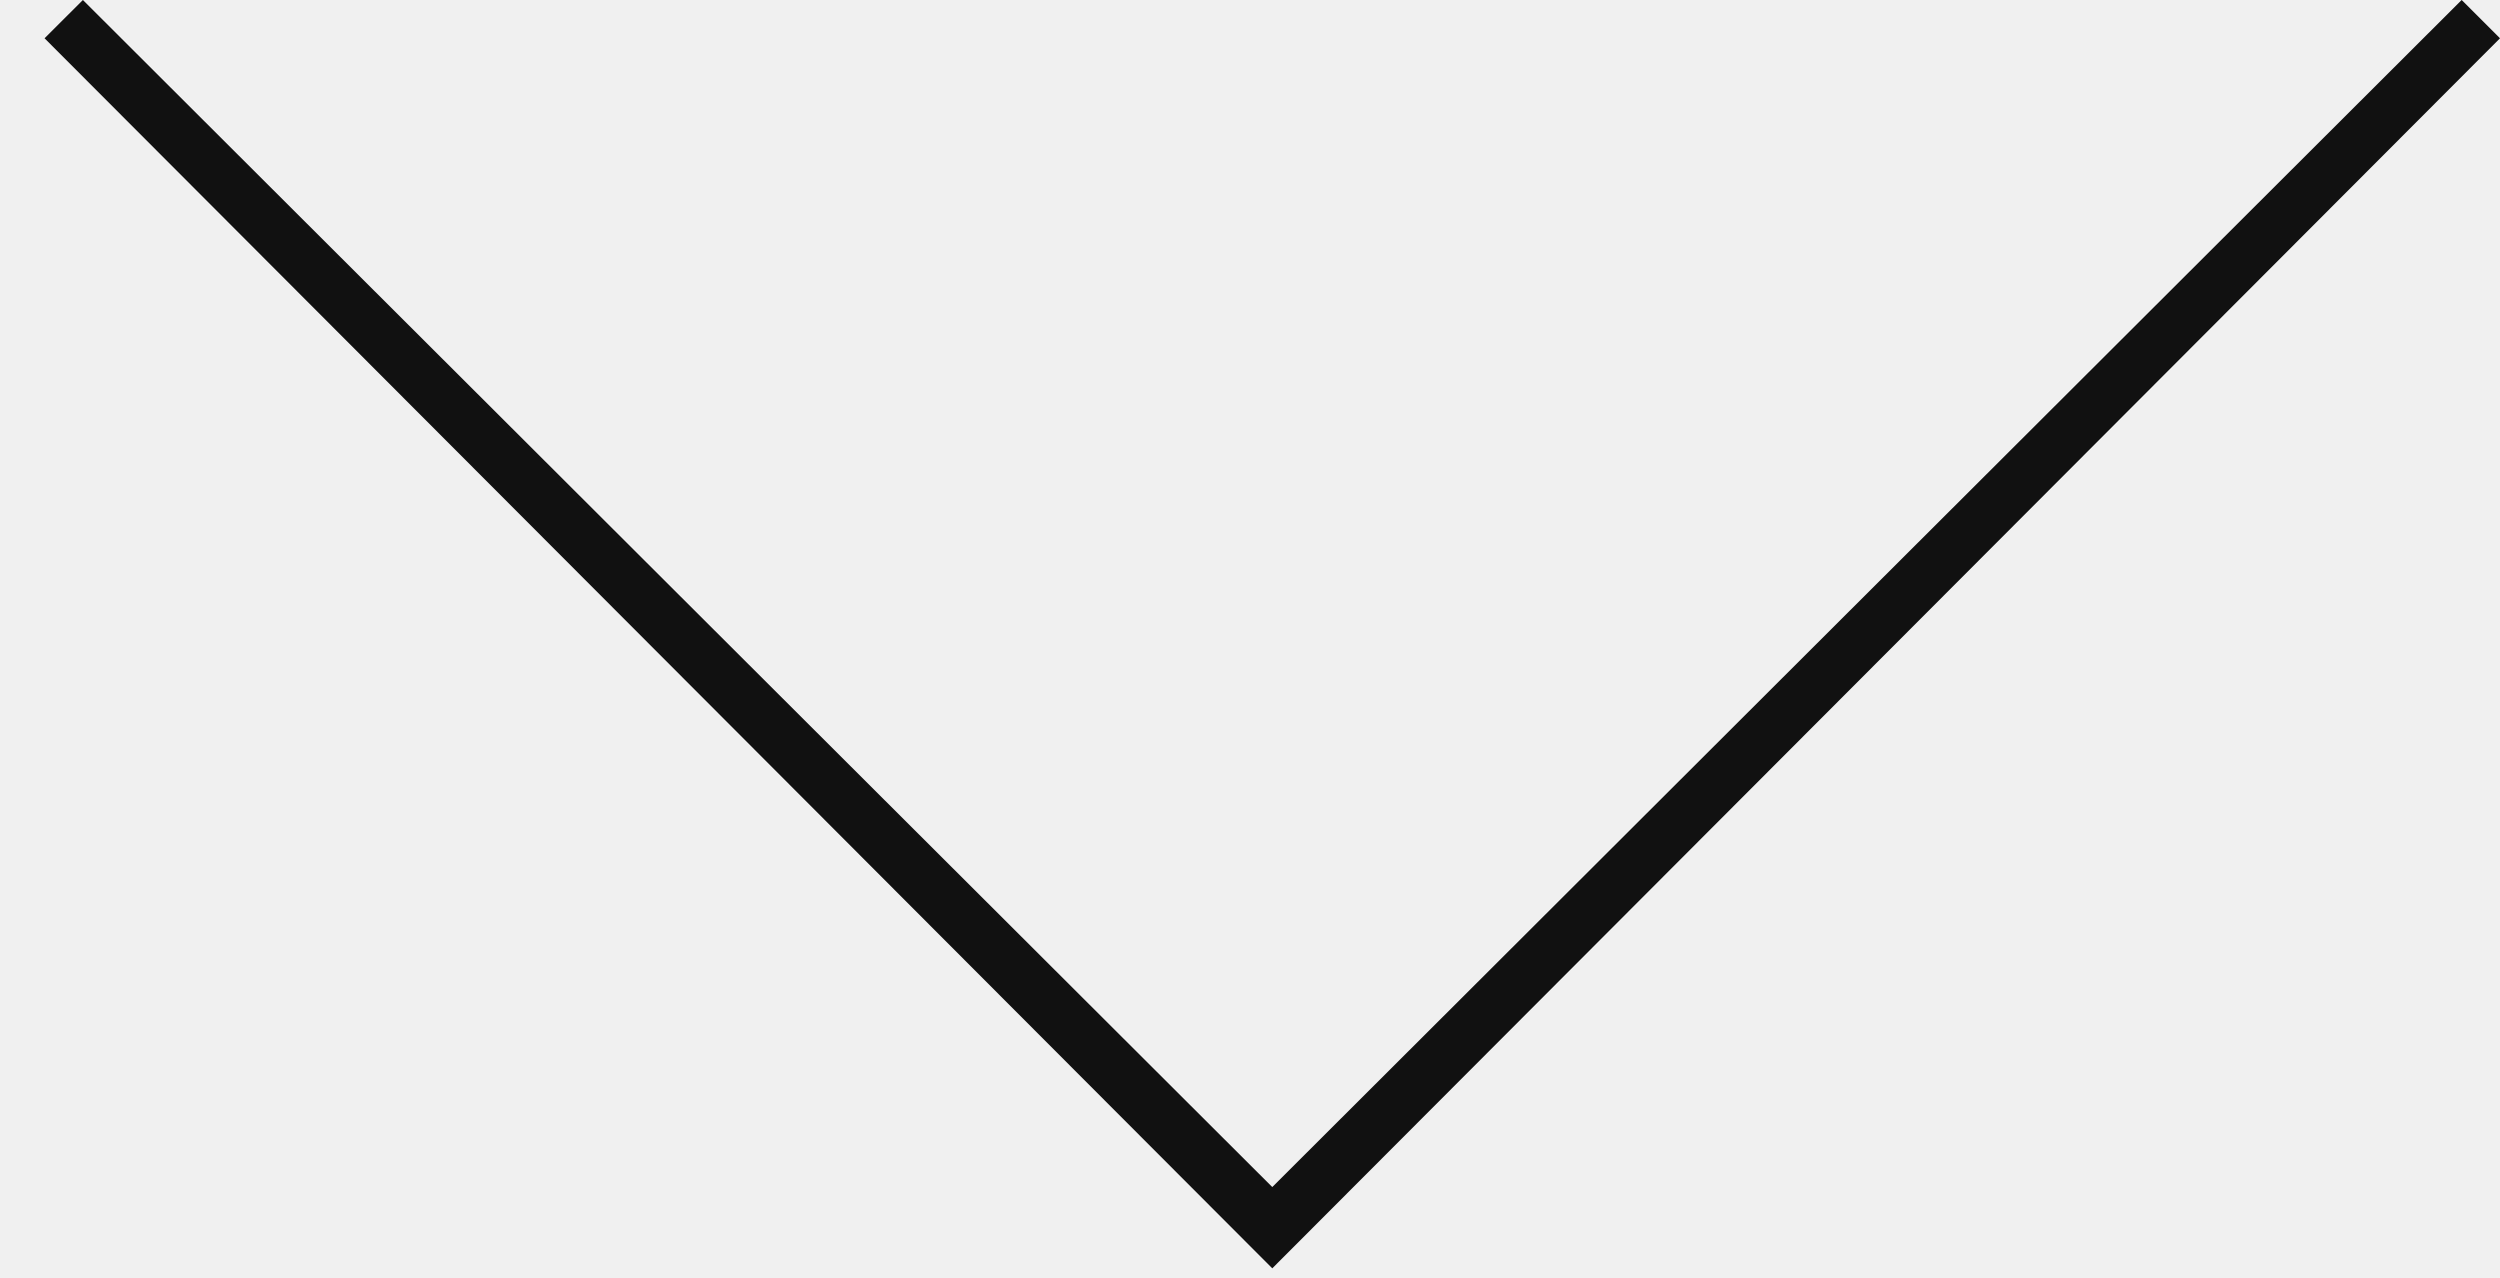
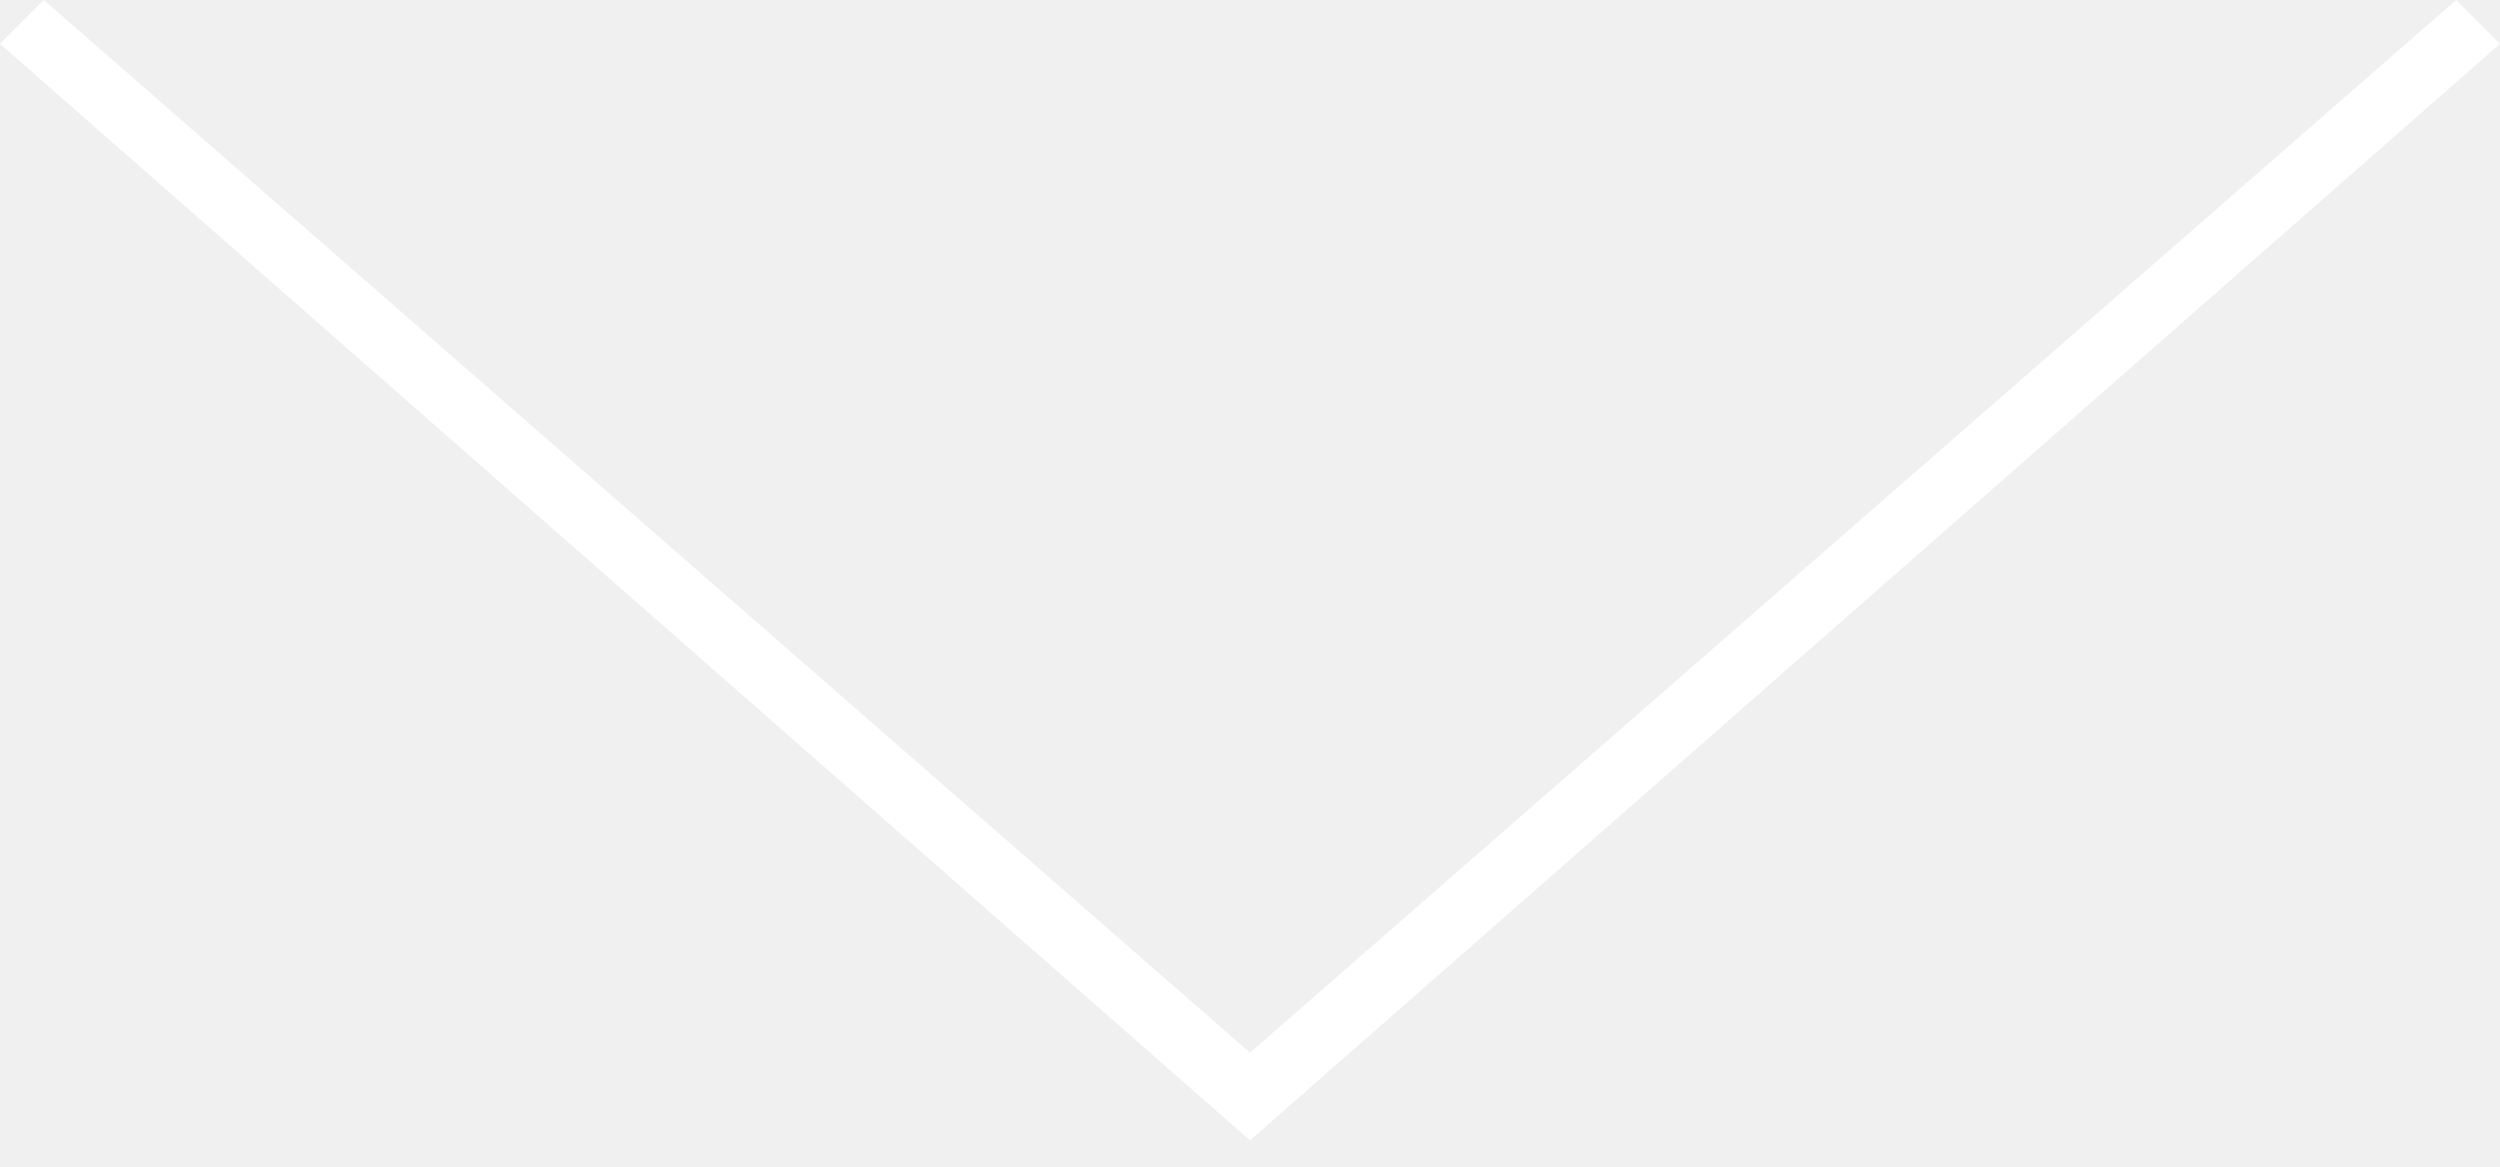
- <svg xmlns="http://www.w3.org/2000/svg" width="45" height="23" viewBox="0 0 45 23">
-   <polygon fill="#111111" fill-rule="evenodd" points="589.949 921.415 611.316 900.006 610.627 899.316 588.486 921.415 610.627 943.514 611.316 942.824" transform="rotate(-90 -143.599 754.915)" />
+ <svg xmlns="http://www.w3.org/2000/svg" width="30" height="14" viewBox="0 0 30 14">
+   <polygon fill="#FFFFFF" fill-rule="evenodd" points="601.474 873 602 873.526 587 886.684 572 873.526 572.526 873 587 885.632" transform="translate(-572 -873)" />
</svg>
